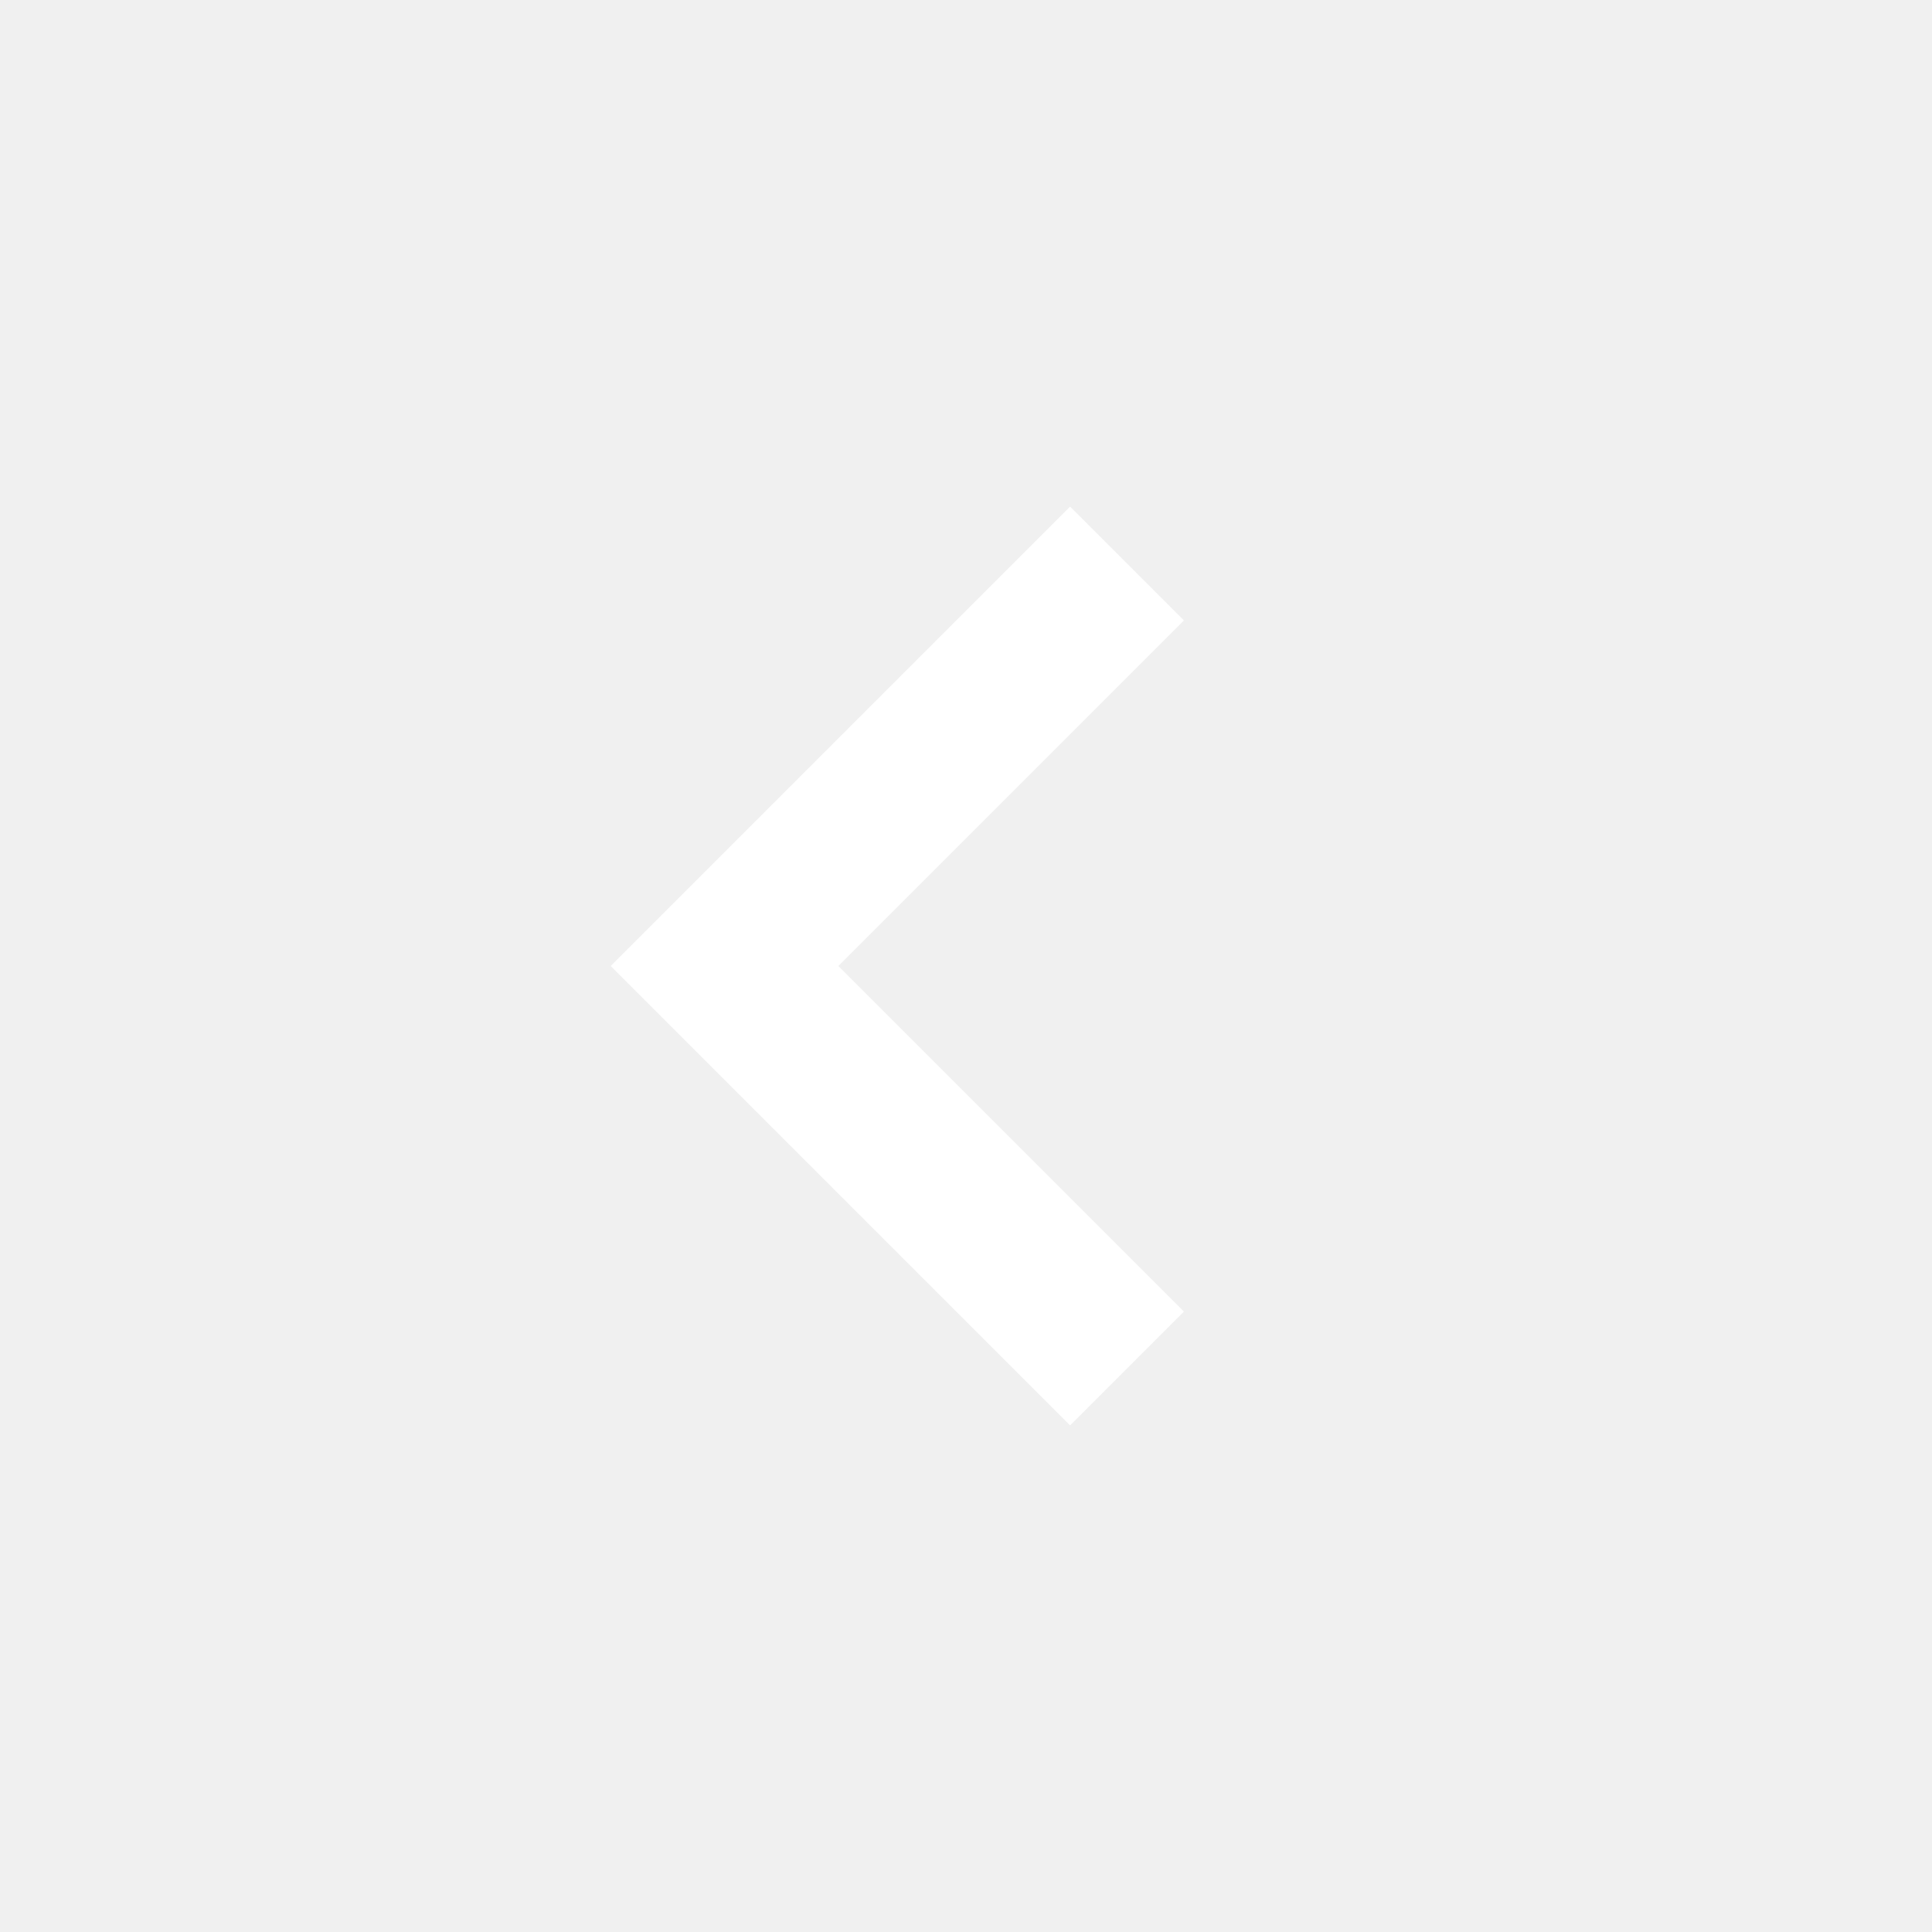
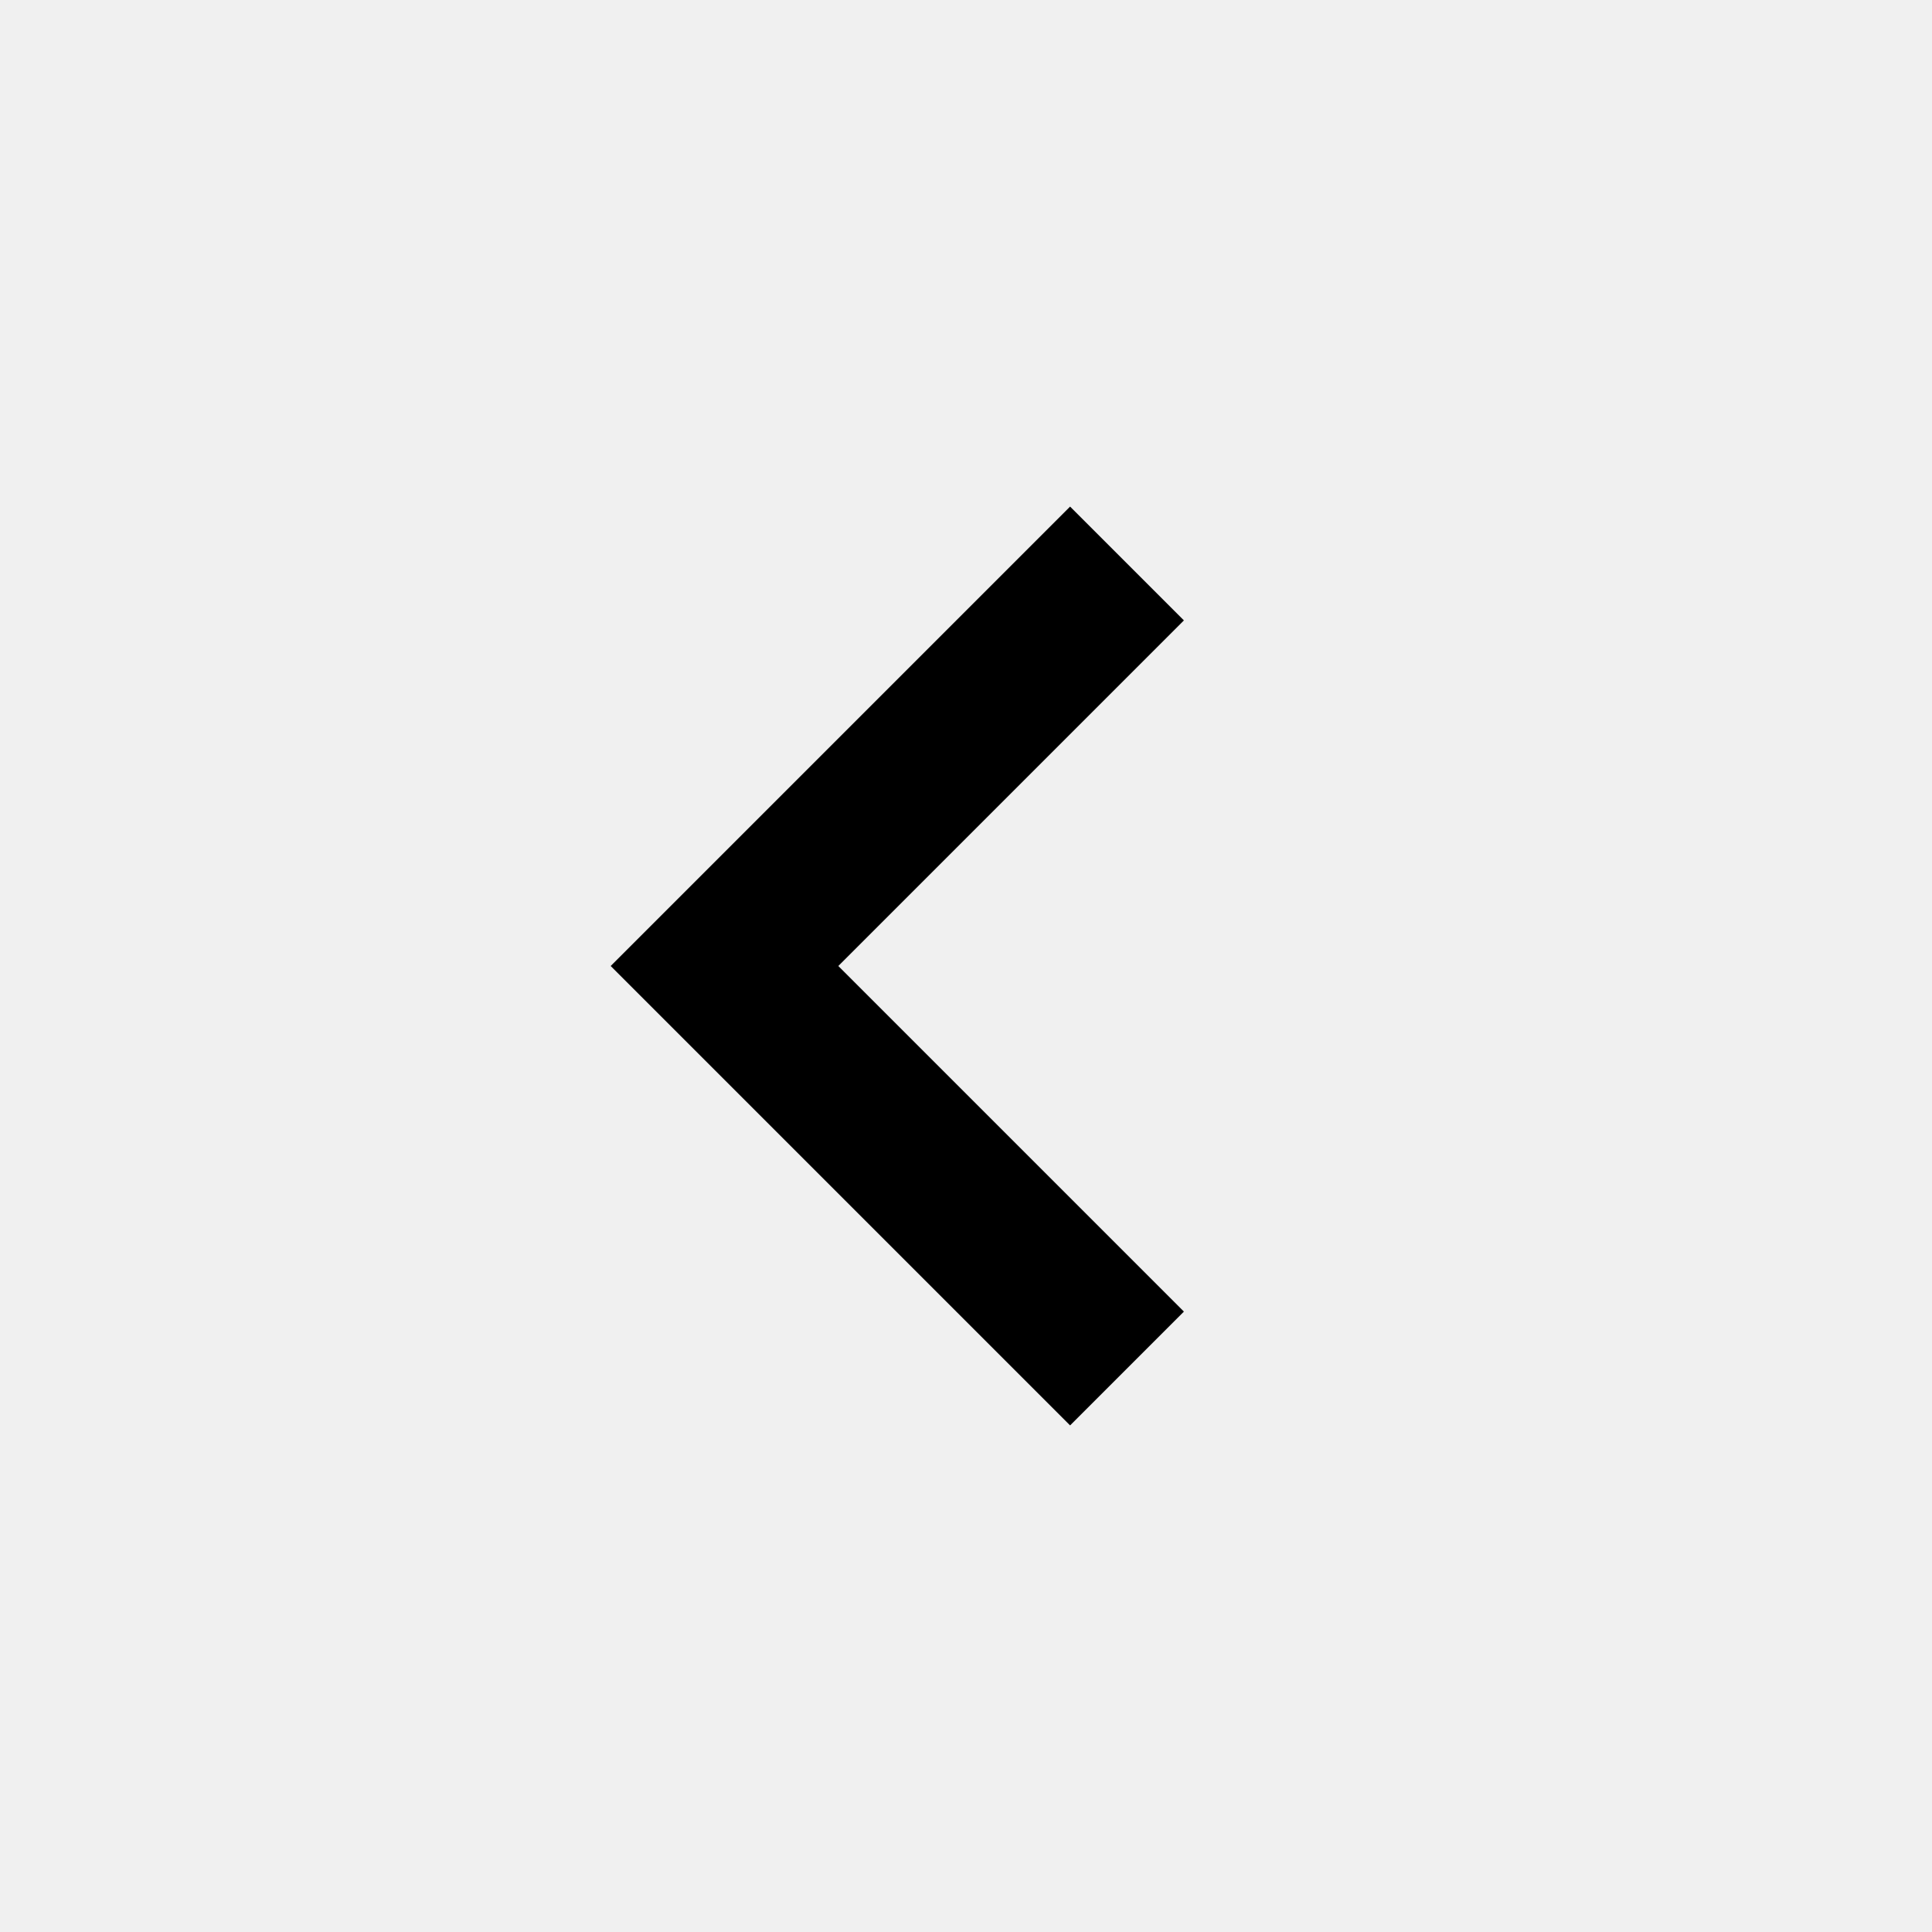
- <svg xmlns="http://www.w3.org/2000/svg" width="24" height="24" viewBox="0 0 24 24" style="fill: #fff;transform: ;msFilter:;">
+ <svg xmlns="http://www.w3.org/2000/svg" width="24" height="24" viewBox="0 0 24 24" style="fill: #000 ;transform: ;msFilter:;">
  <path d="M13.293 6.293 7.586 12l5.707 5.707 1.414-1.414L10.414 12l4.293-4.293z" />
</svg>
